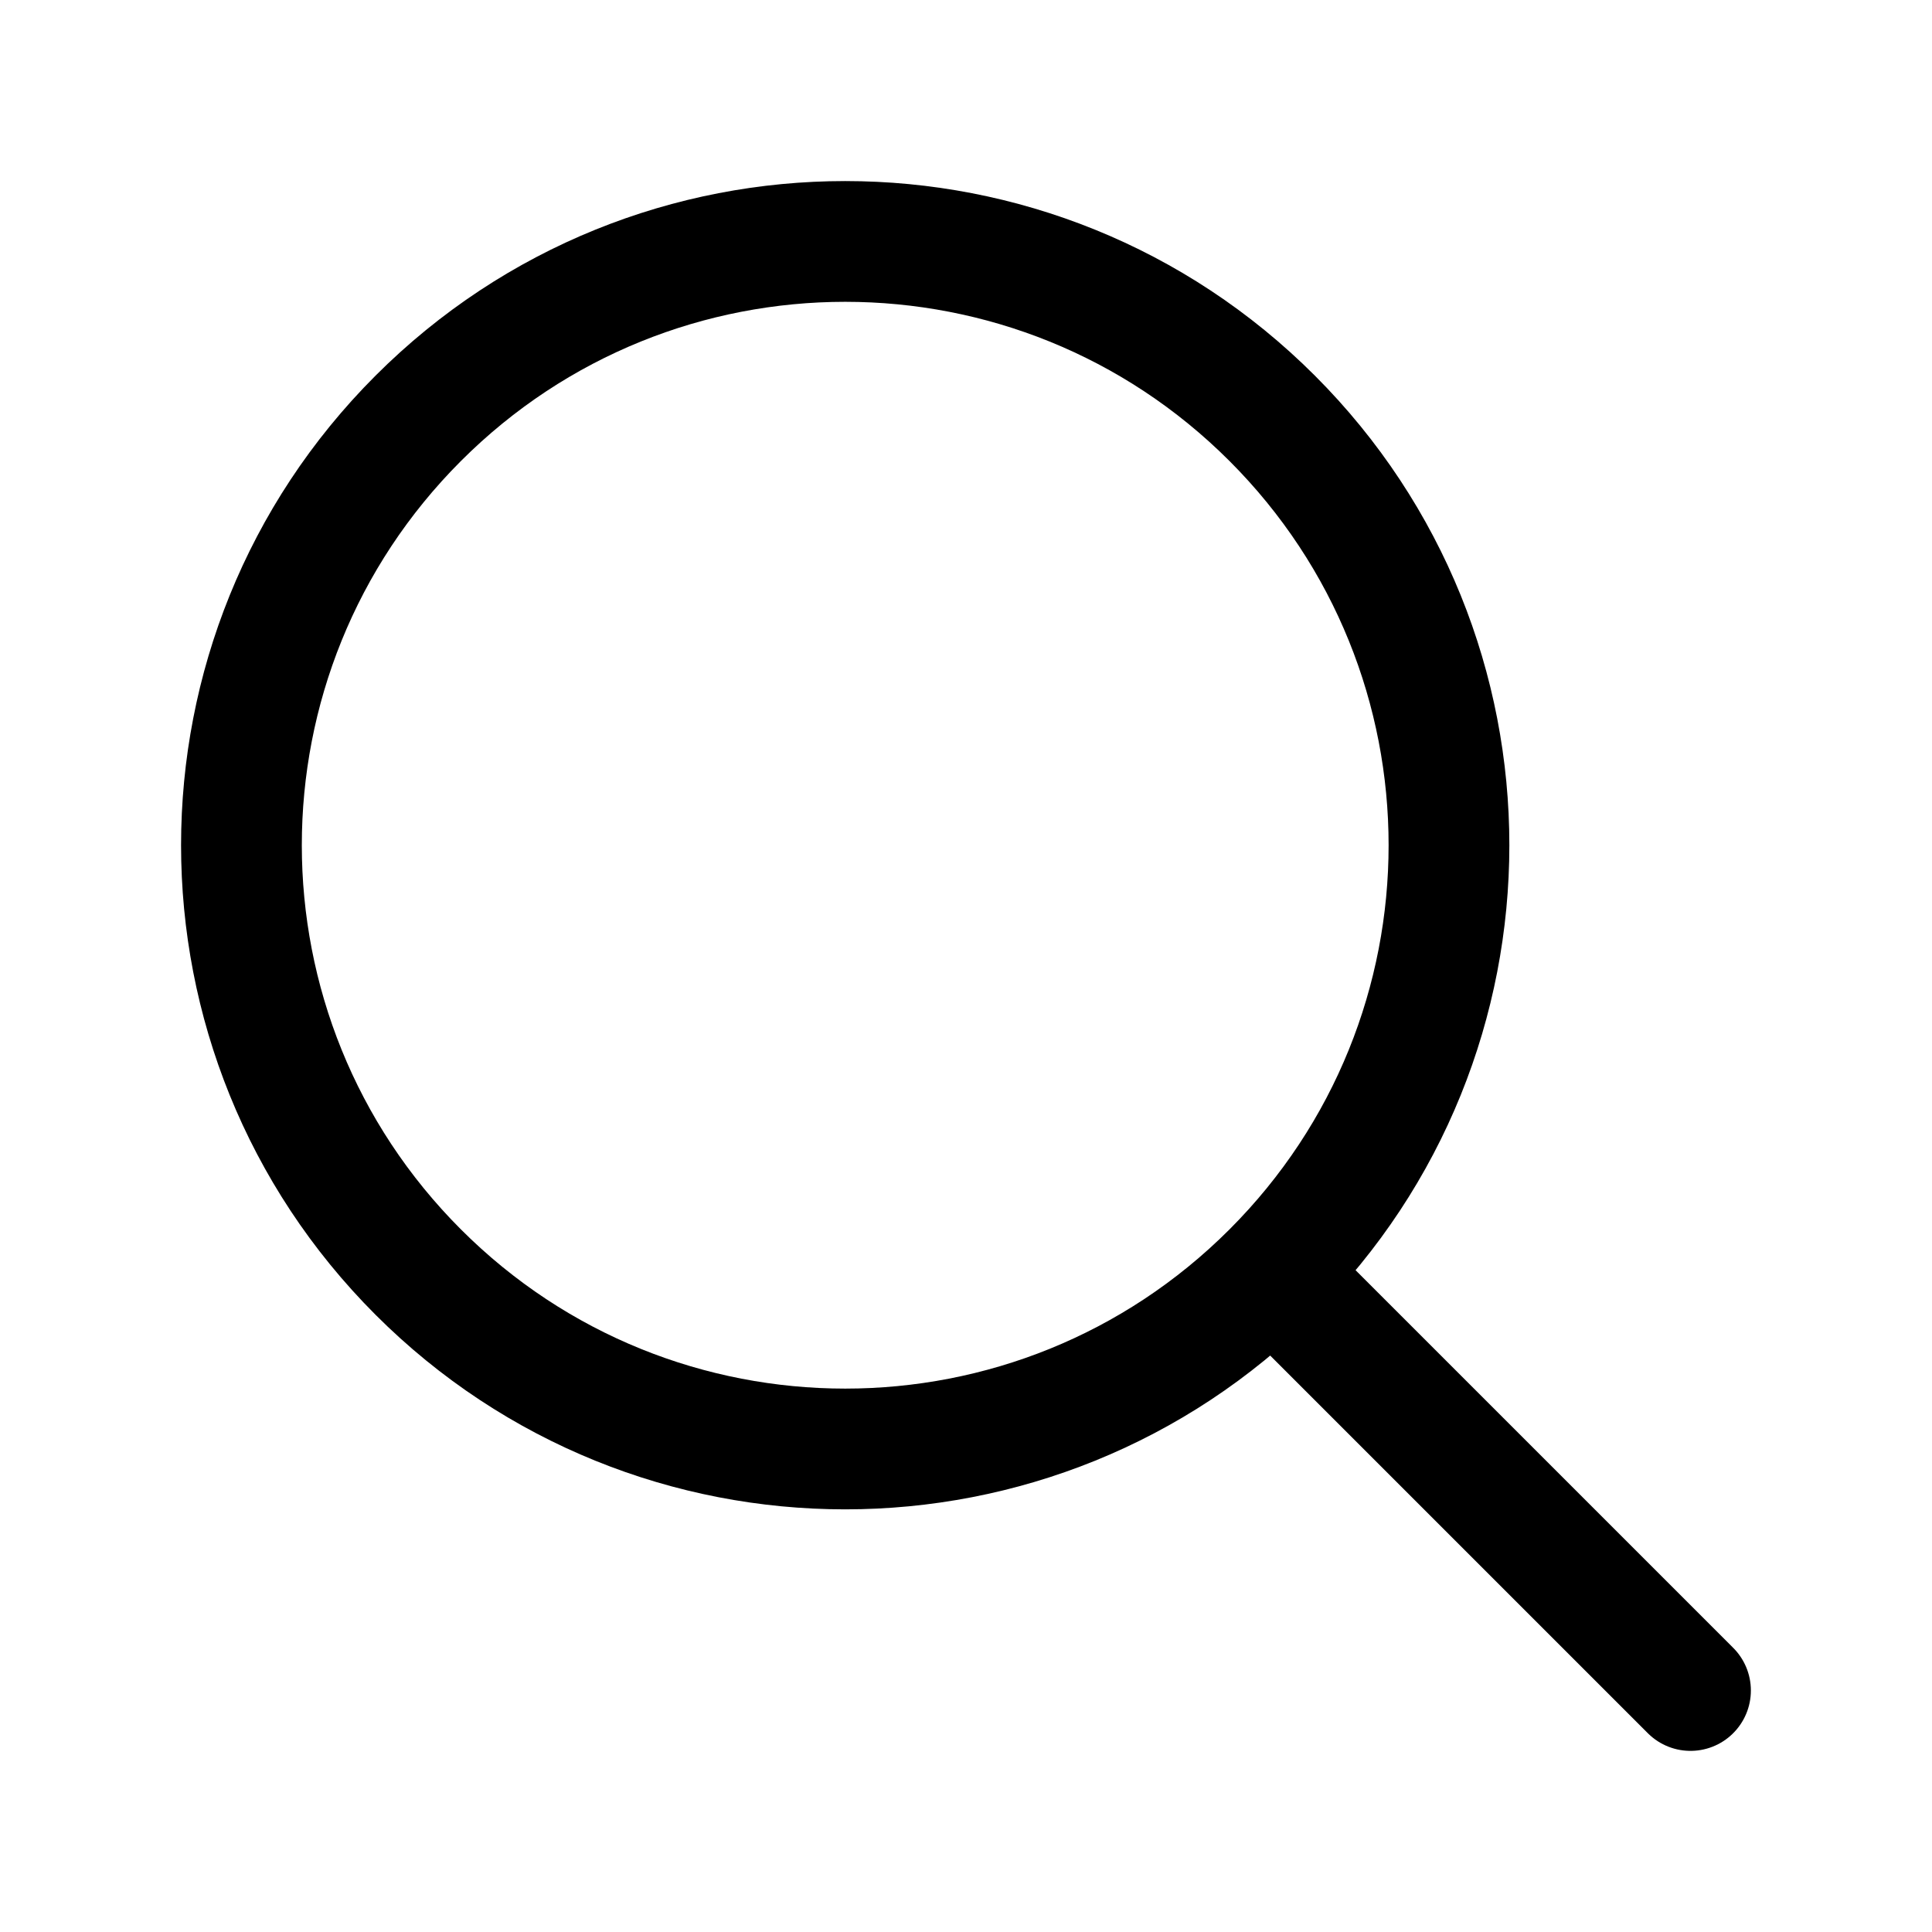
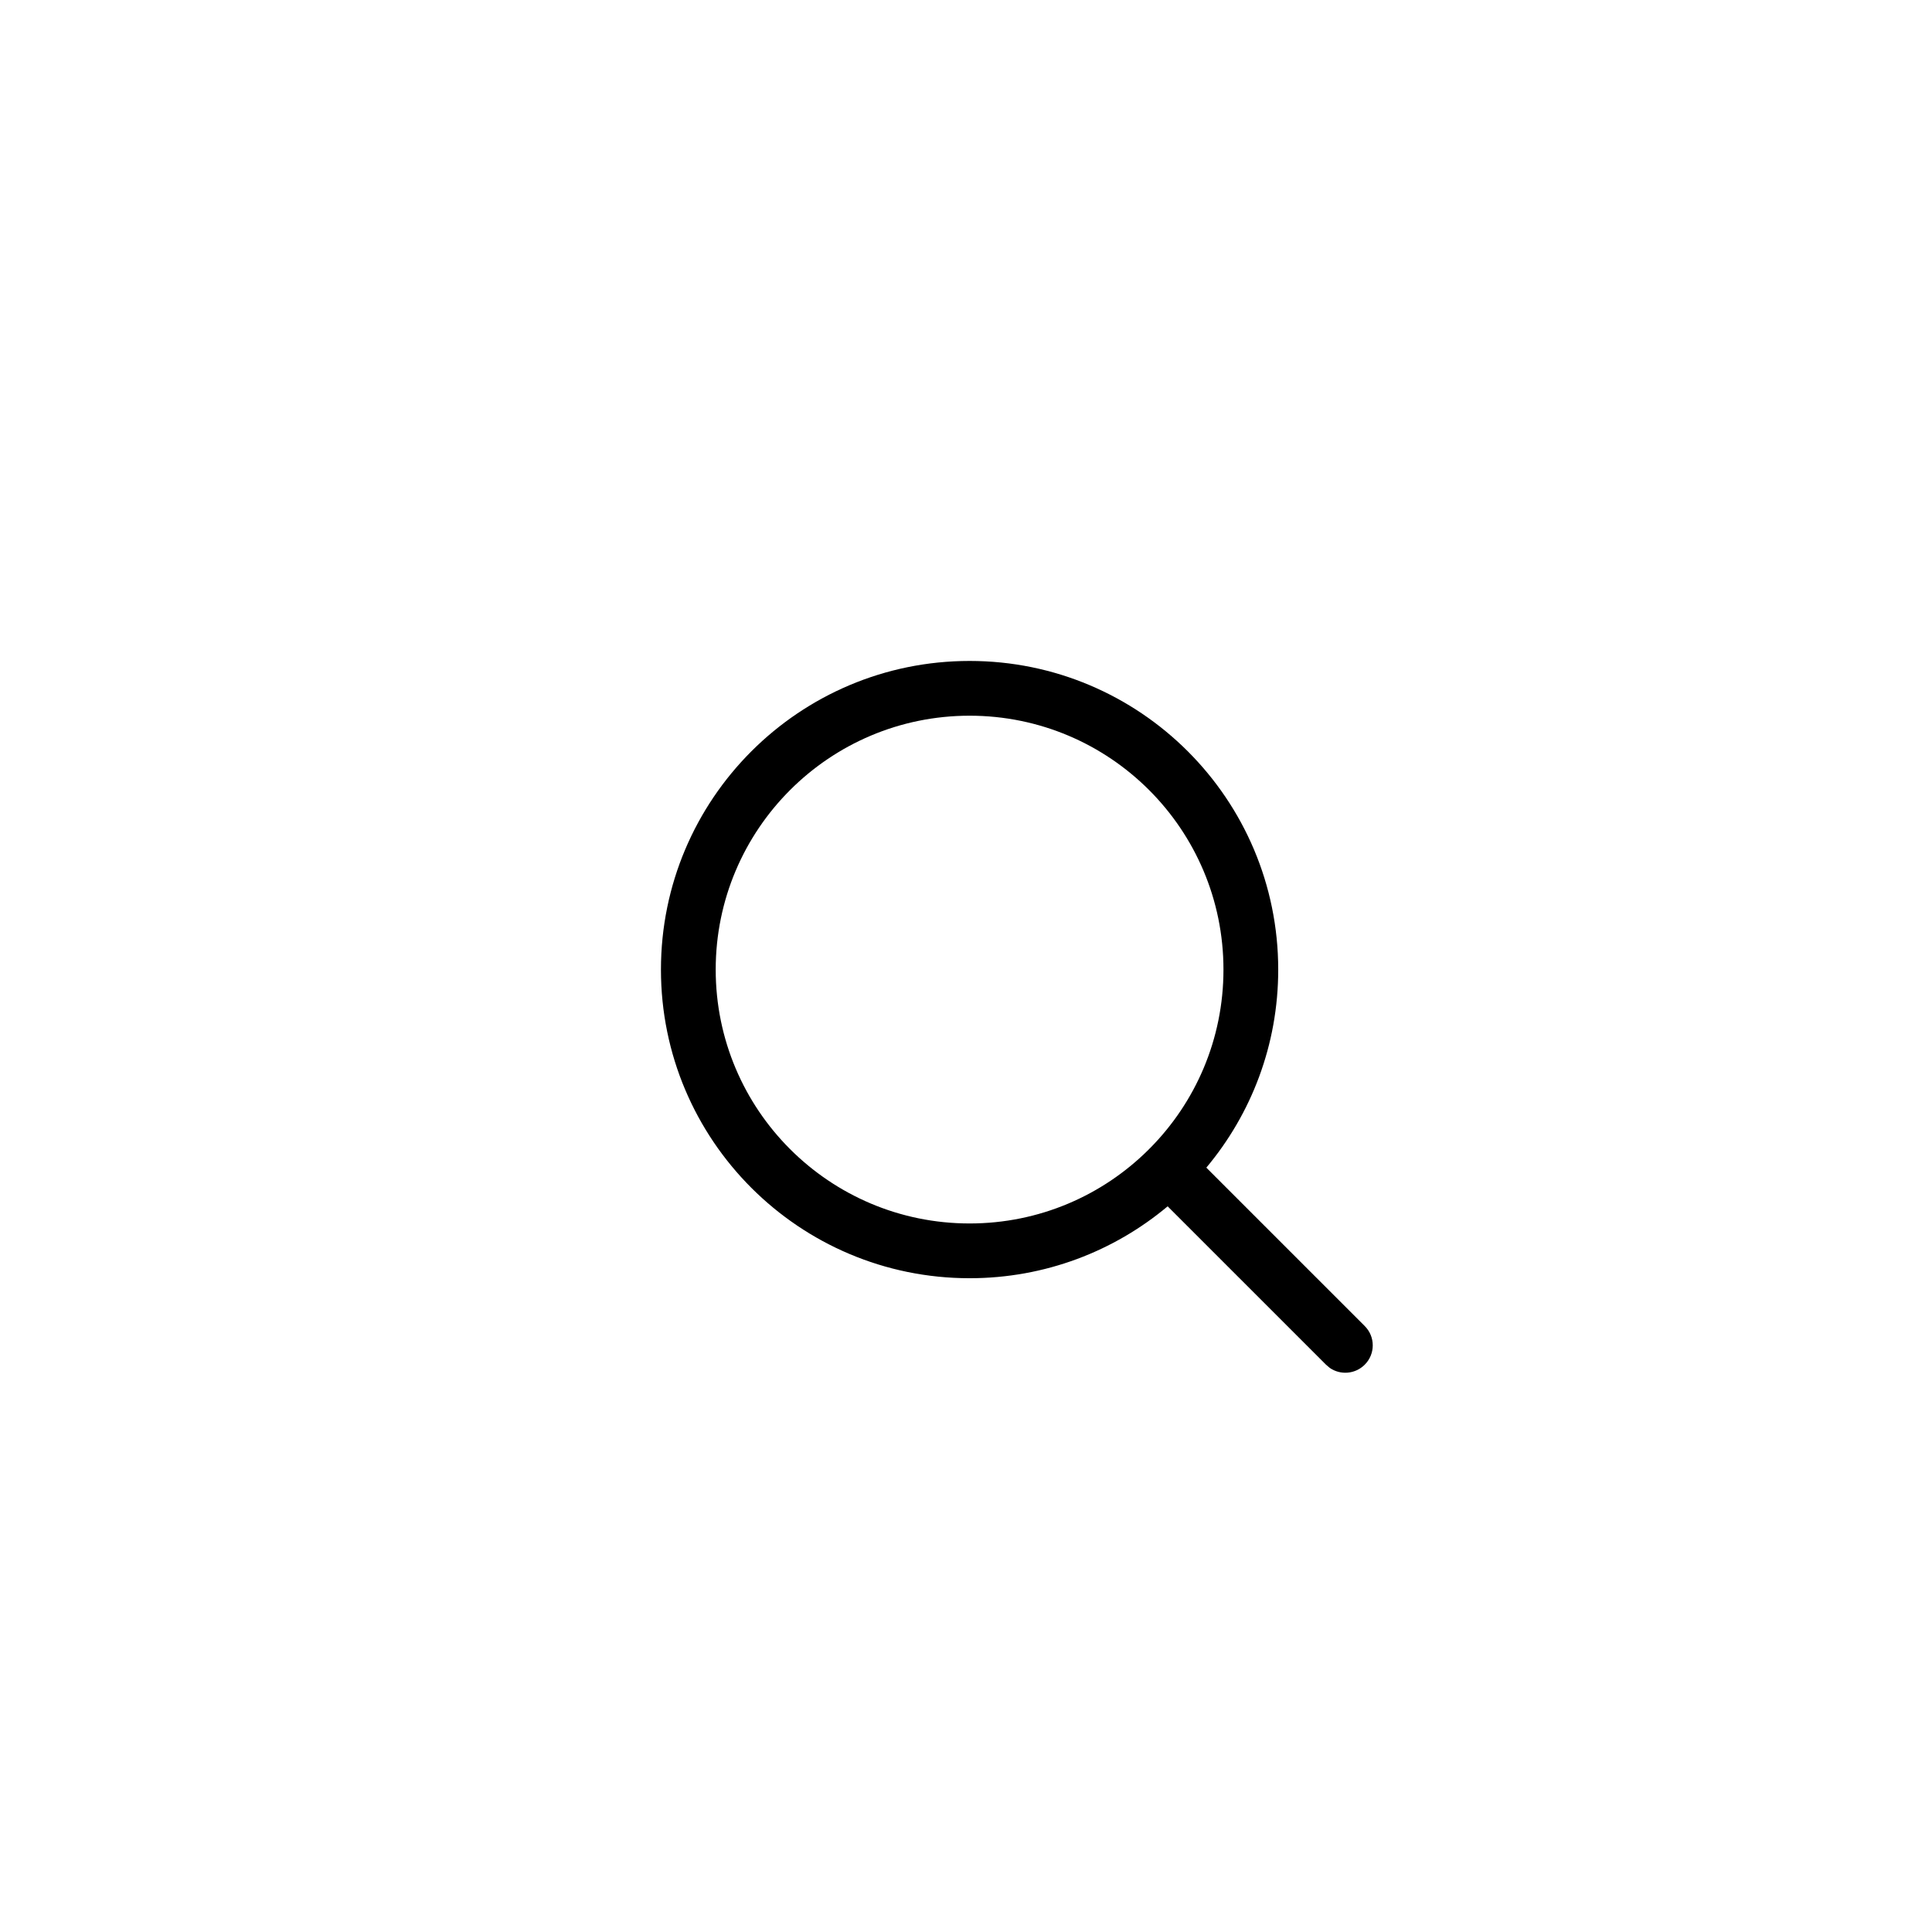
- <svg xmlns="http://www.w3.org/2000/svg" fill="none" viewBox="0 0 24 24" stroke-width="1.5" stroke="currentColor" class="w-6 h-6">
-   <path stroke-linecap="round" stroke-linejoin="round" d="M21 21l-5.197-5.197m0 0A7.5 7.5 0 105.196 5.196a7.5 7.5 0 0010.607 10.607z" />
+ <svg xmlns="http://www.w3.org/2000/svg" width="40" height="40" viewBox="0 0 38 38" fill="none">
+   <g id="basics/icon/icon-search">
+     <path id="icon" fill-rule="evenodd" clip-rule="evenodd" d="M19.071 13C15.718 13 13 15.718 13 19.071C13 22.423 15.718 25.141 19.071 25.141C20.553 25.141 21.912 24.61 22.966 23.727L26.081 26.842L26.155 26.905C26.365 27.05 26.655 27.029 26.842 26.842C27.053 26.632 27.053 26.291 26.842 26.081L23.727 22.966C24.61 21.912 25.141 20.553 25.141 19.071C25.141 15.718 22.423 13 19.071 13ZM22.619 22.584C23.513 21.682 24.064 20.441 24.064 19.071C24.064 16.313 21.829 14.077 19.071 14.077C16.313 14.077 14.077 16.313 14.077 19.071C14.077 21.829 16.313 24.064 19.071 24.064C20.441 24.064 21.682 23.513 22.584 22.619C22.59 22.613 22.595 22.607 22.601 22.601C22.607 22.595 22.613 22.59 22.619 22.584Z" fill="black" />
+   </g>
</svg>
